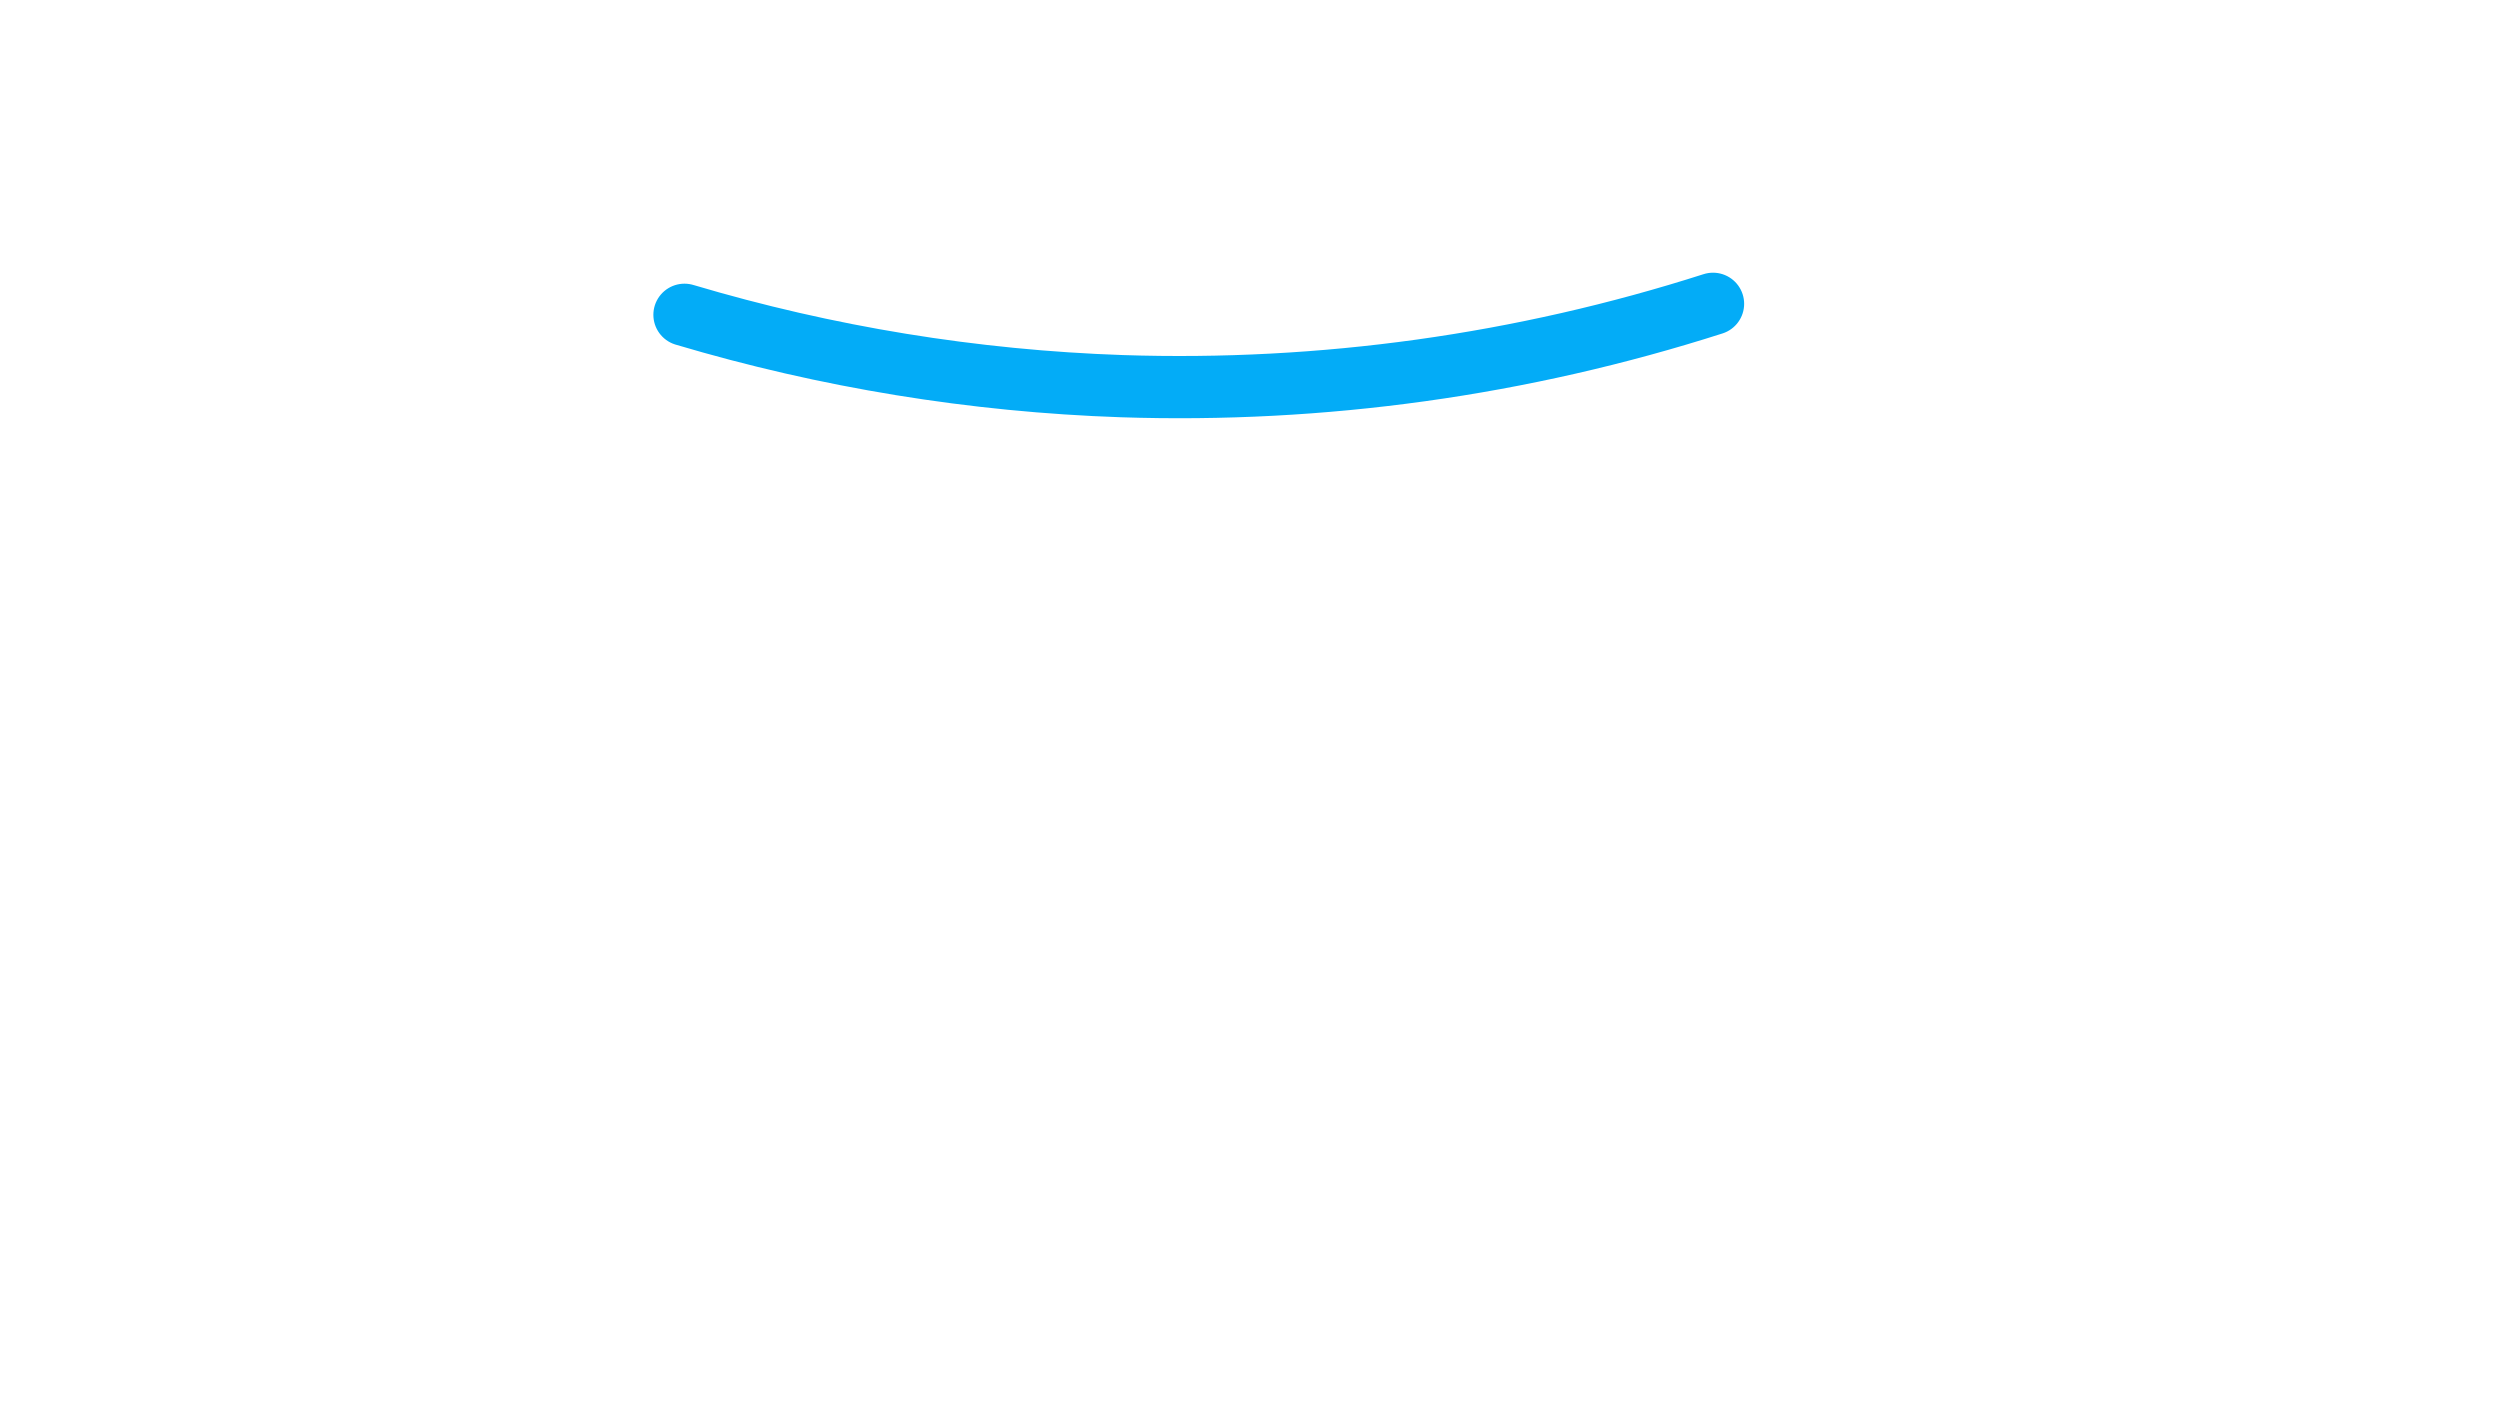
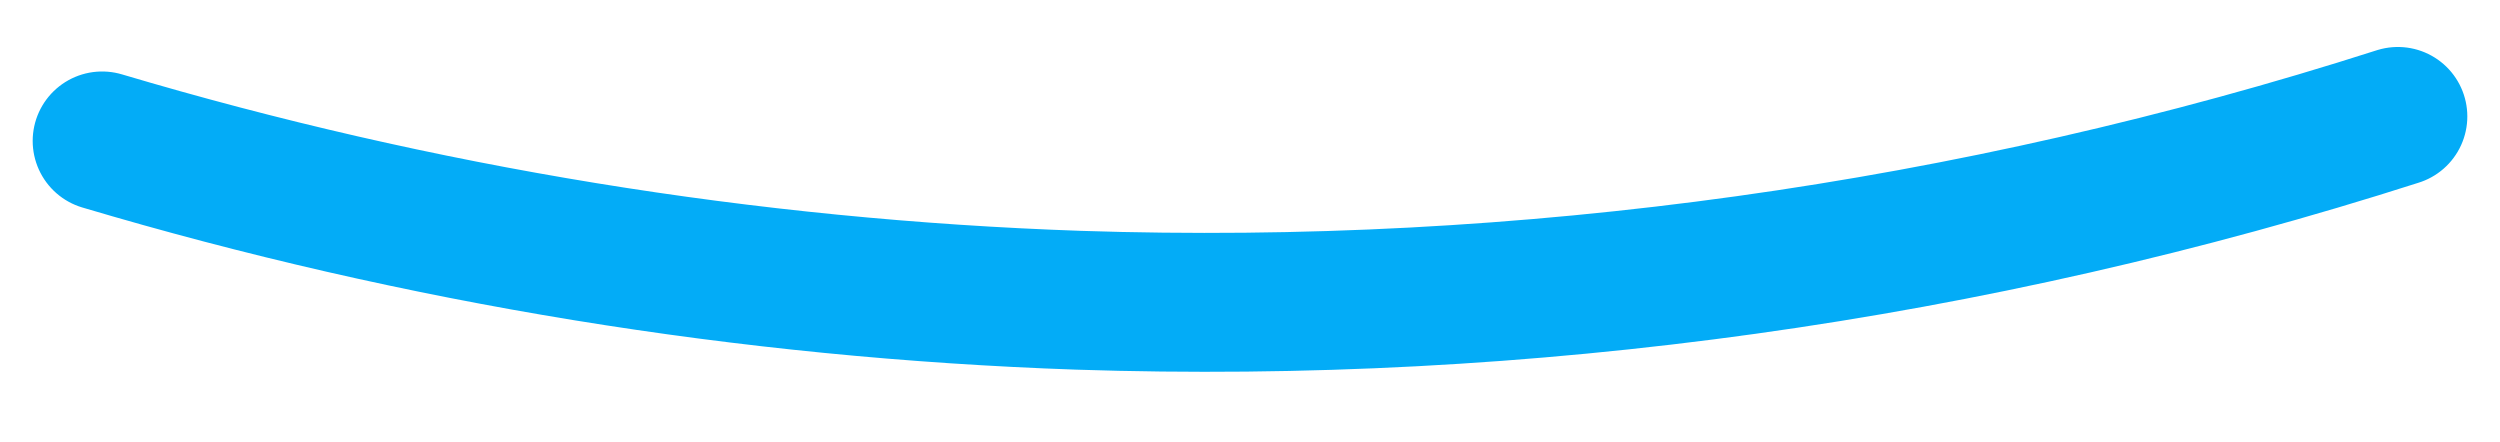
- <svg xmlns="http://www.w3.org/2000/svg" id="StageVerseBar" viewBox="0 0 1366 768">
-   <defs>
-     <style>.cls-1{fill:none;stroke:#03acf7;stroke-linecap:round;stroke-miterlimit:10;stroke-width:34px;}</style>
-   </defs>
-   <path class="cls-1" d="M374,172a951.5,951.5,0,0,0,239,39,955.55,955.55,0,0,0,323-45" />
+ <svg xmlns="http://www.w3.org/2000/svg" version="1.1" id="StageVerseBar" x="0px" y="0px" viewBox="0 0 612 108" style="enable-background:new 0 0 612 108;" xml:space="preserve">
+   <style type="text/css">
+ 	.st0{fill:none;stroke:#03ACF7;stroke-width:34;stroke-linecap:round;stroke-miterlimit:10;}
+ </style>
+   <path class="st0" d="M25,34.5c77.7,23.1,158,36.2,239,39c109.4,3.6,218.7-11.6,323-45" />
</svg>
